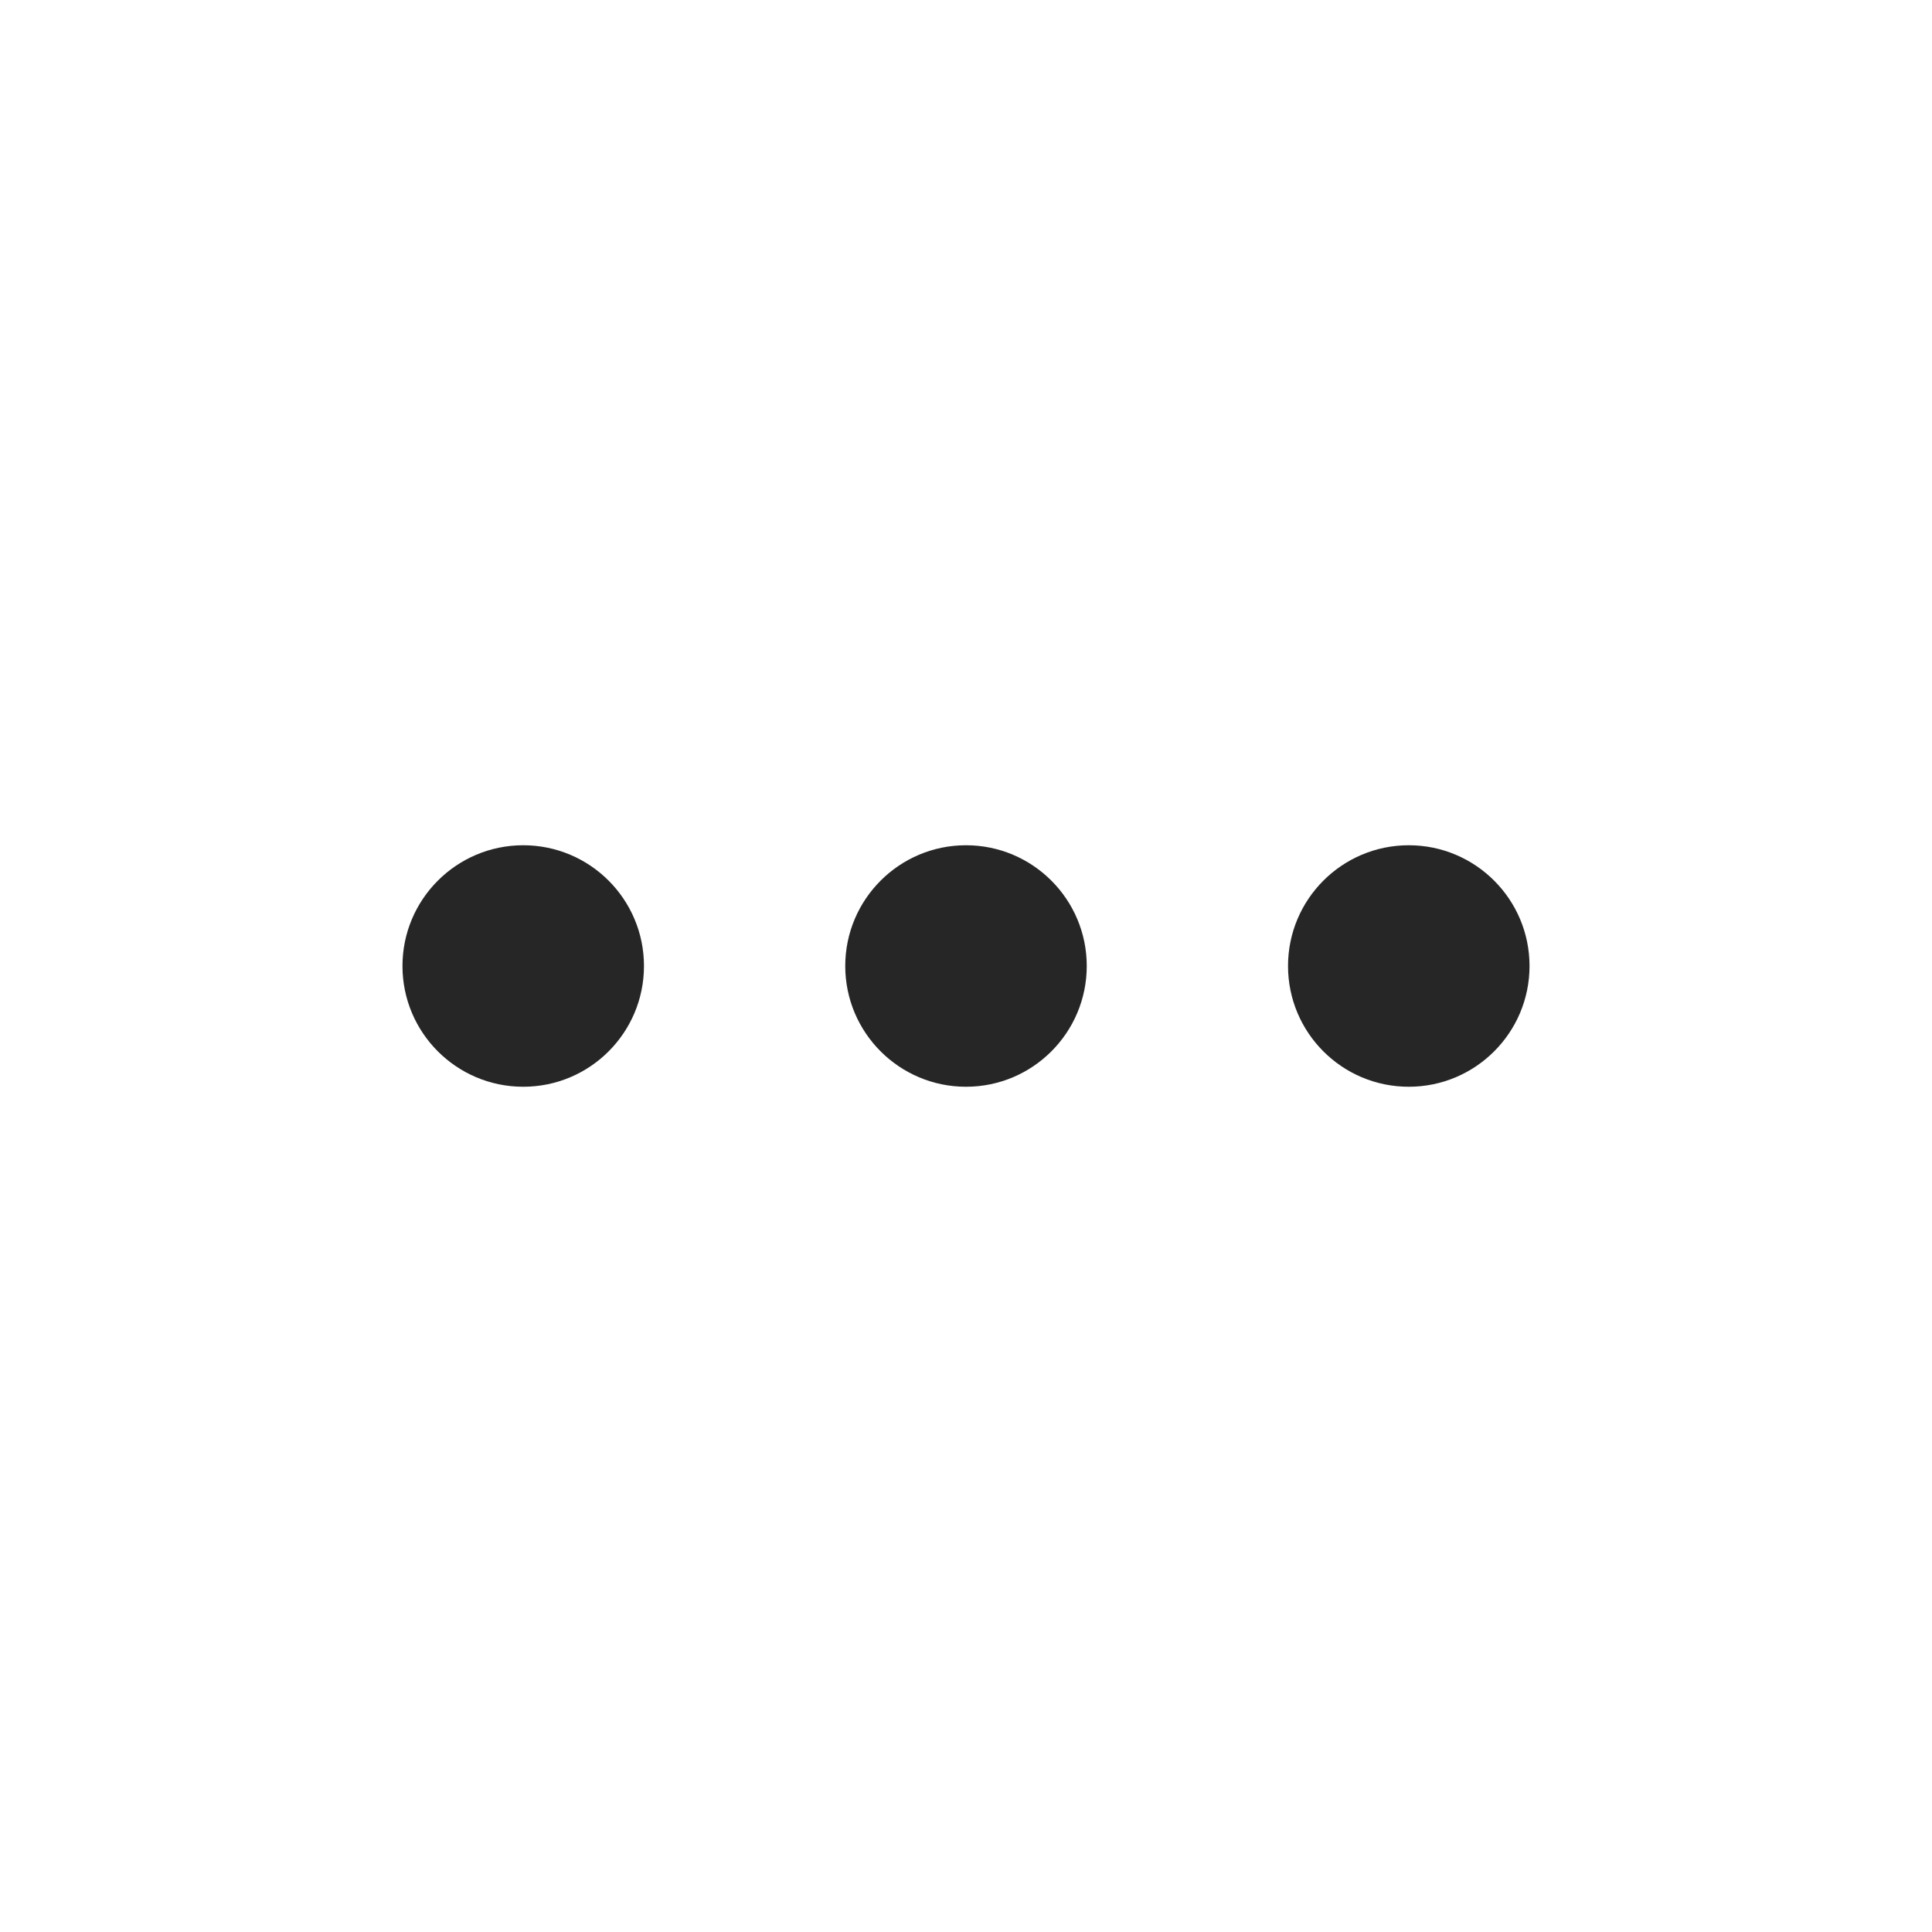
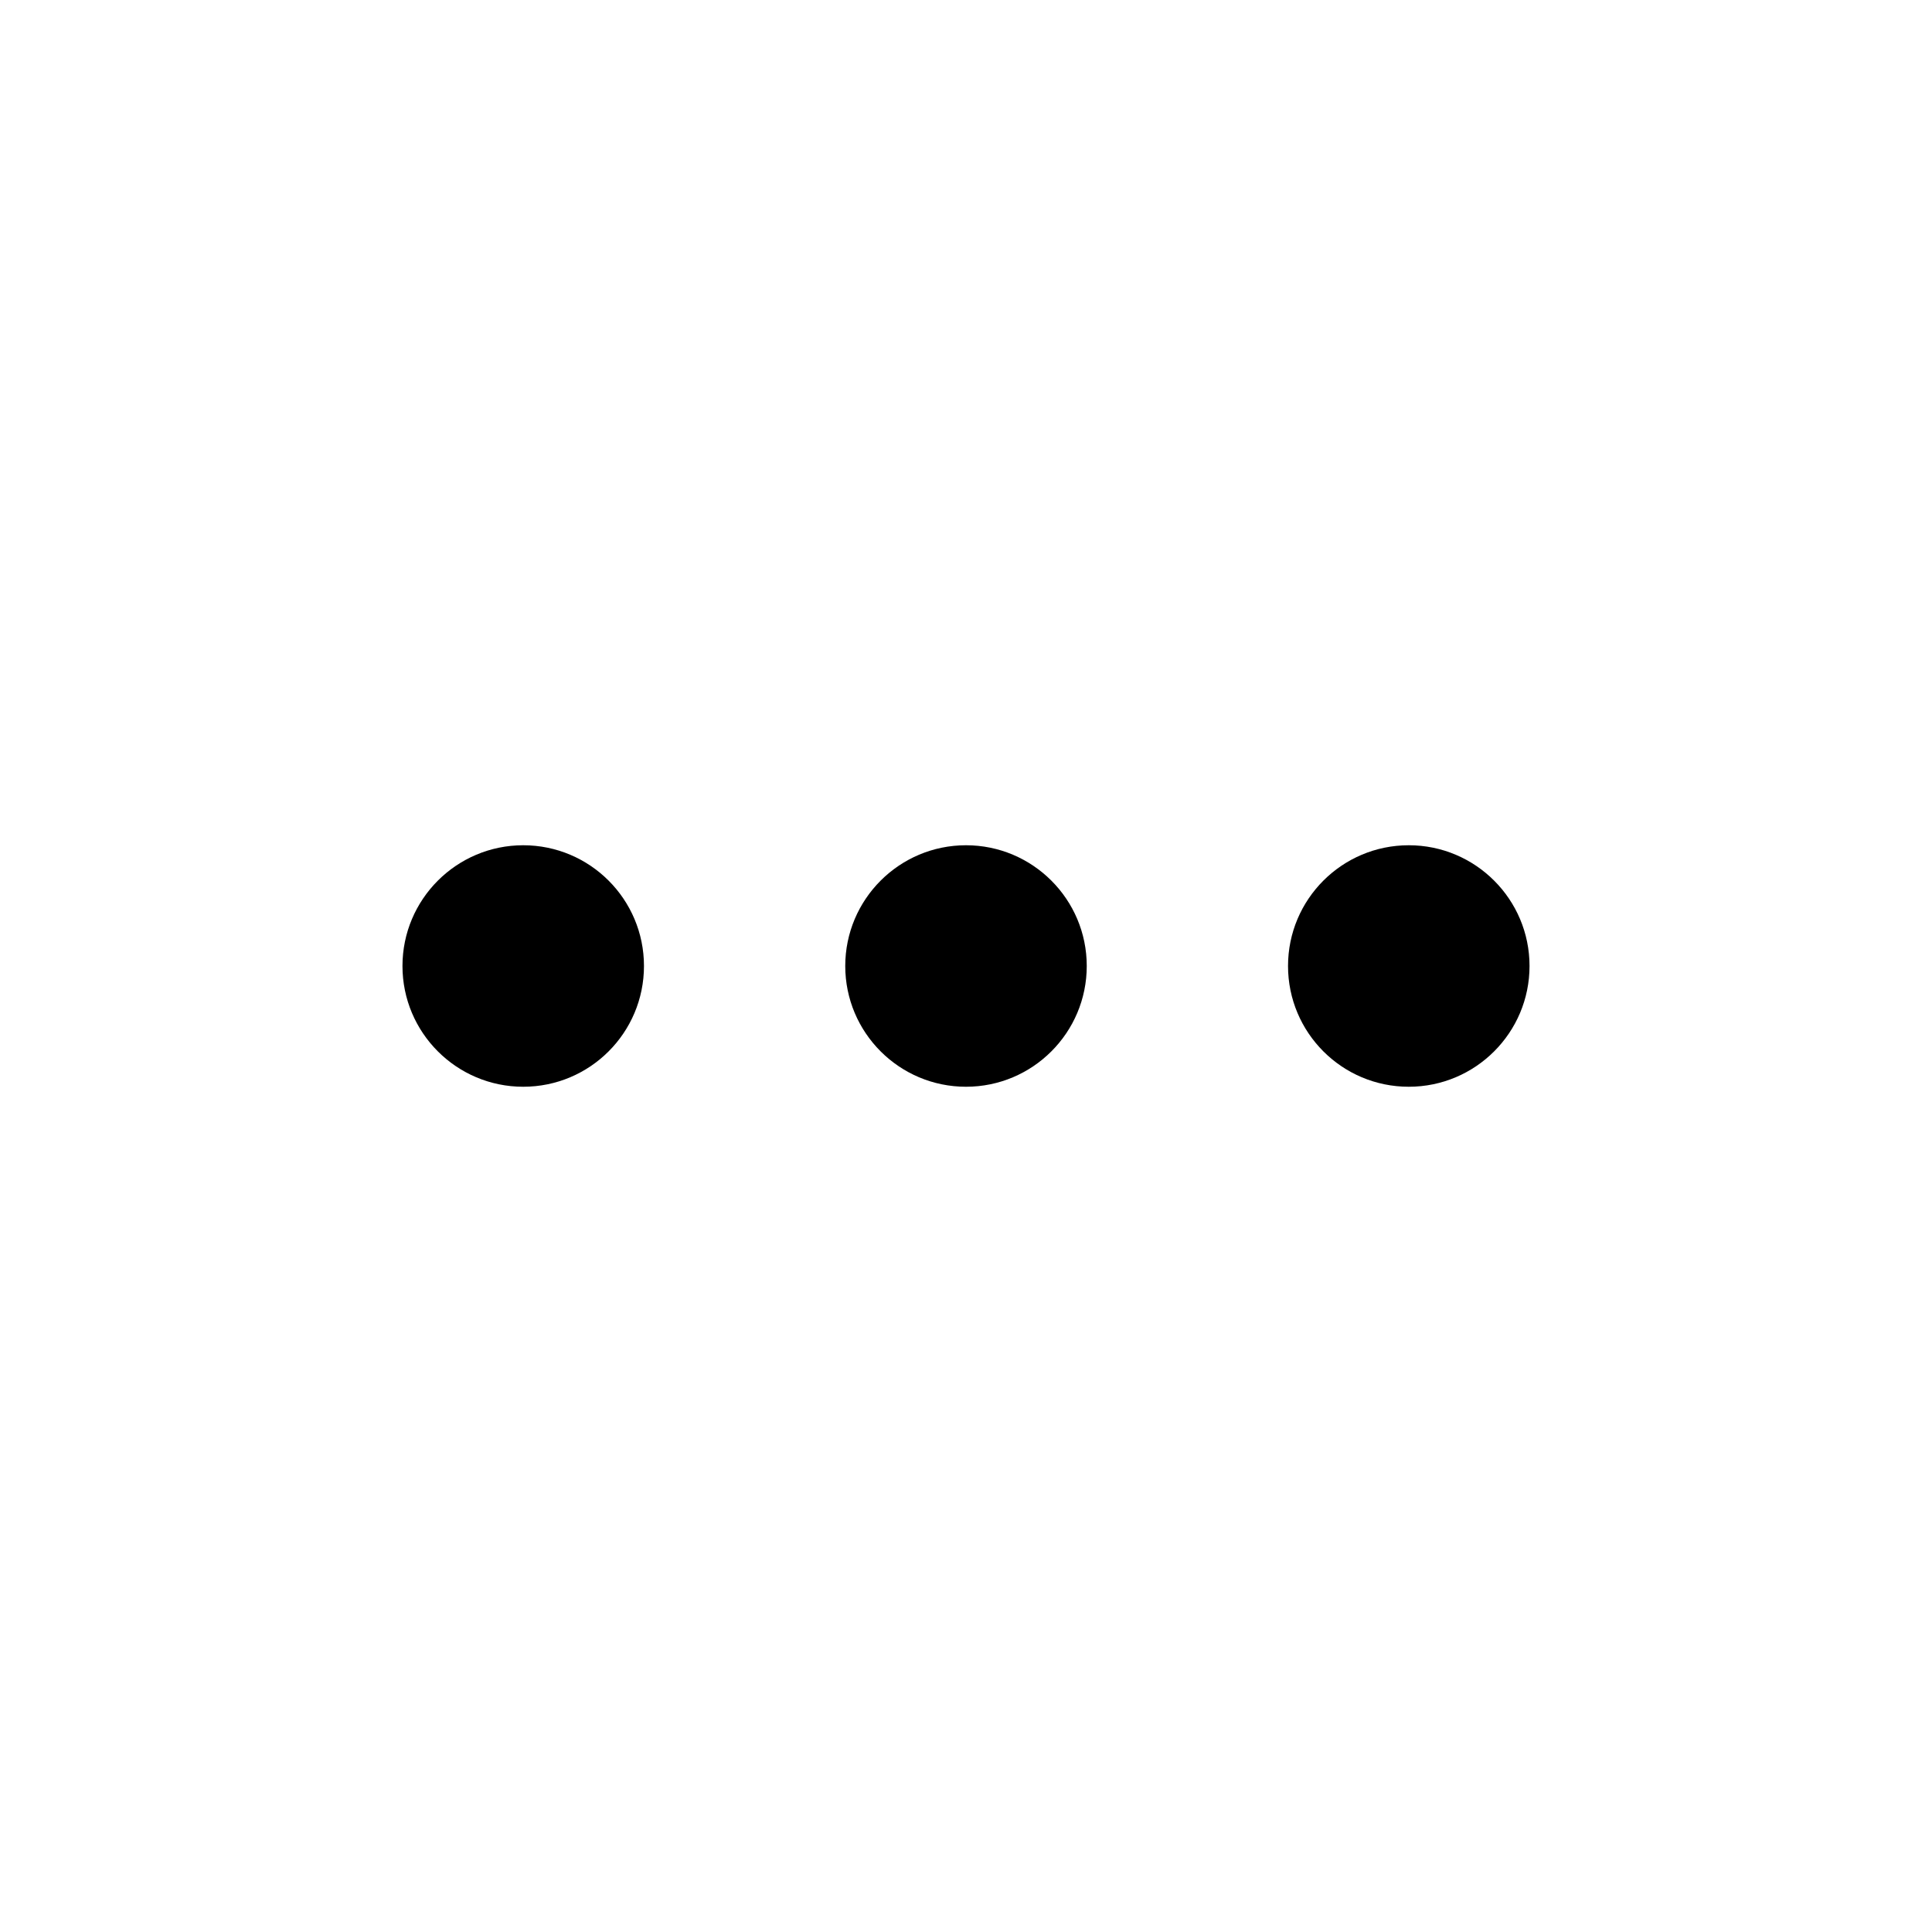
<svg xmlns="http://www.w3.org/2000/svg" width="22" height="22" viewBox="0 0 22 22" fill="none">
-   <path d="M11 12.375C11.759 12.375 12.375 11.759 12.375 11C12.375 10.241 11.759 9.625 11 9.625C10.241 9.625 9.625 10.241 9.625 11C9.625 11.759 10.241 12.375 11 12.375Z" fill="#262626" />
-   <path d="M5.958 12.375C6.718 12.375 7.333 11.759 7.333 11C7.333 10.241 6.718 9.625 5.958 9.625C5.199 9.625 4.583 10.241 4.583 11C4.583 11.759 5.199 12.375 5.958 12.375Z" fill="#262626" />
-   <path d="M16.042 12.375C16.801 12.375 17.417 11.759 17.417 11C17.417 10.241 16.801 9.625 16.042 9.625C15.282 9.625 14.667 10.241 14.667 11C14.667 11.759 15.282 12.375 16.042 12.375Z" fill="#262626" />
+   <path d="M11 12.375C11.759 12.375 12.375 11.759 12.375 11C12.375 10.241 11.759 9.625 11 9.625C10.241 9.625 9.625 10.241 9.625 11C9.625 11.759 10.241 12.375 11 12.375Z" fill="currentColor" />
+   <path d="M5.958 12.375C6.718 12.375 7.333 11.759 7.333 11C7.333 10.241 6.718 9.625 5.958 9.625C5.199 9.625 4.583 10.241 4.583 11C4.583 11.759 5.199 12.375 5.958 12.375Z" fill="currentColor" />
+   <path d="M16.042 12.375C16.801 12.375 17.417 11.759 17.417 11C17.417 10.241 16.801 9.625 16.042 9.625C15.282 9.625 14.667 10.241 14.667 11C14.667 11.759 15.282 12.375 16.042 12.375Z" fill="currentColor" />
</svg>
